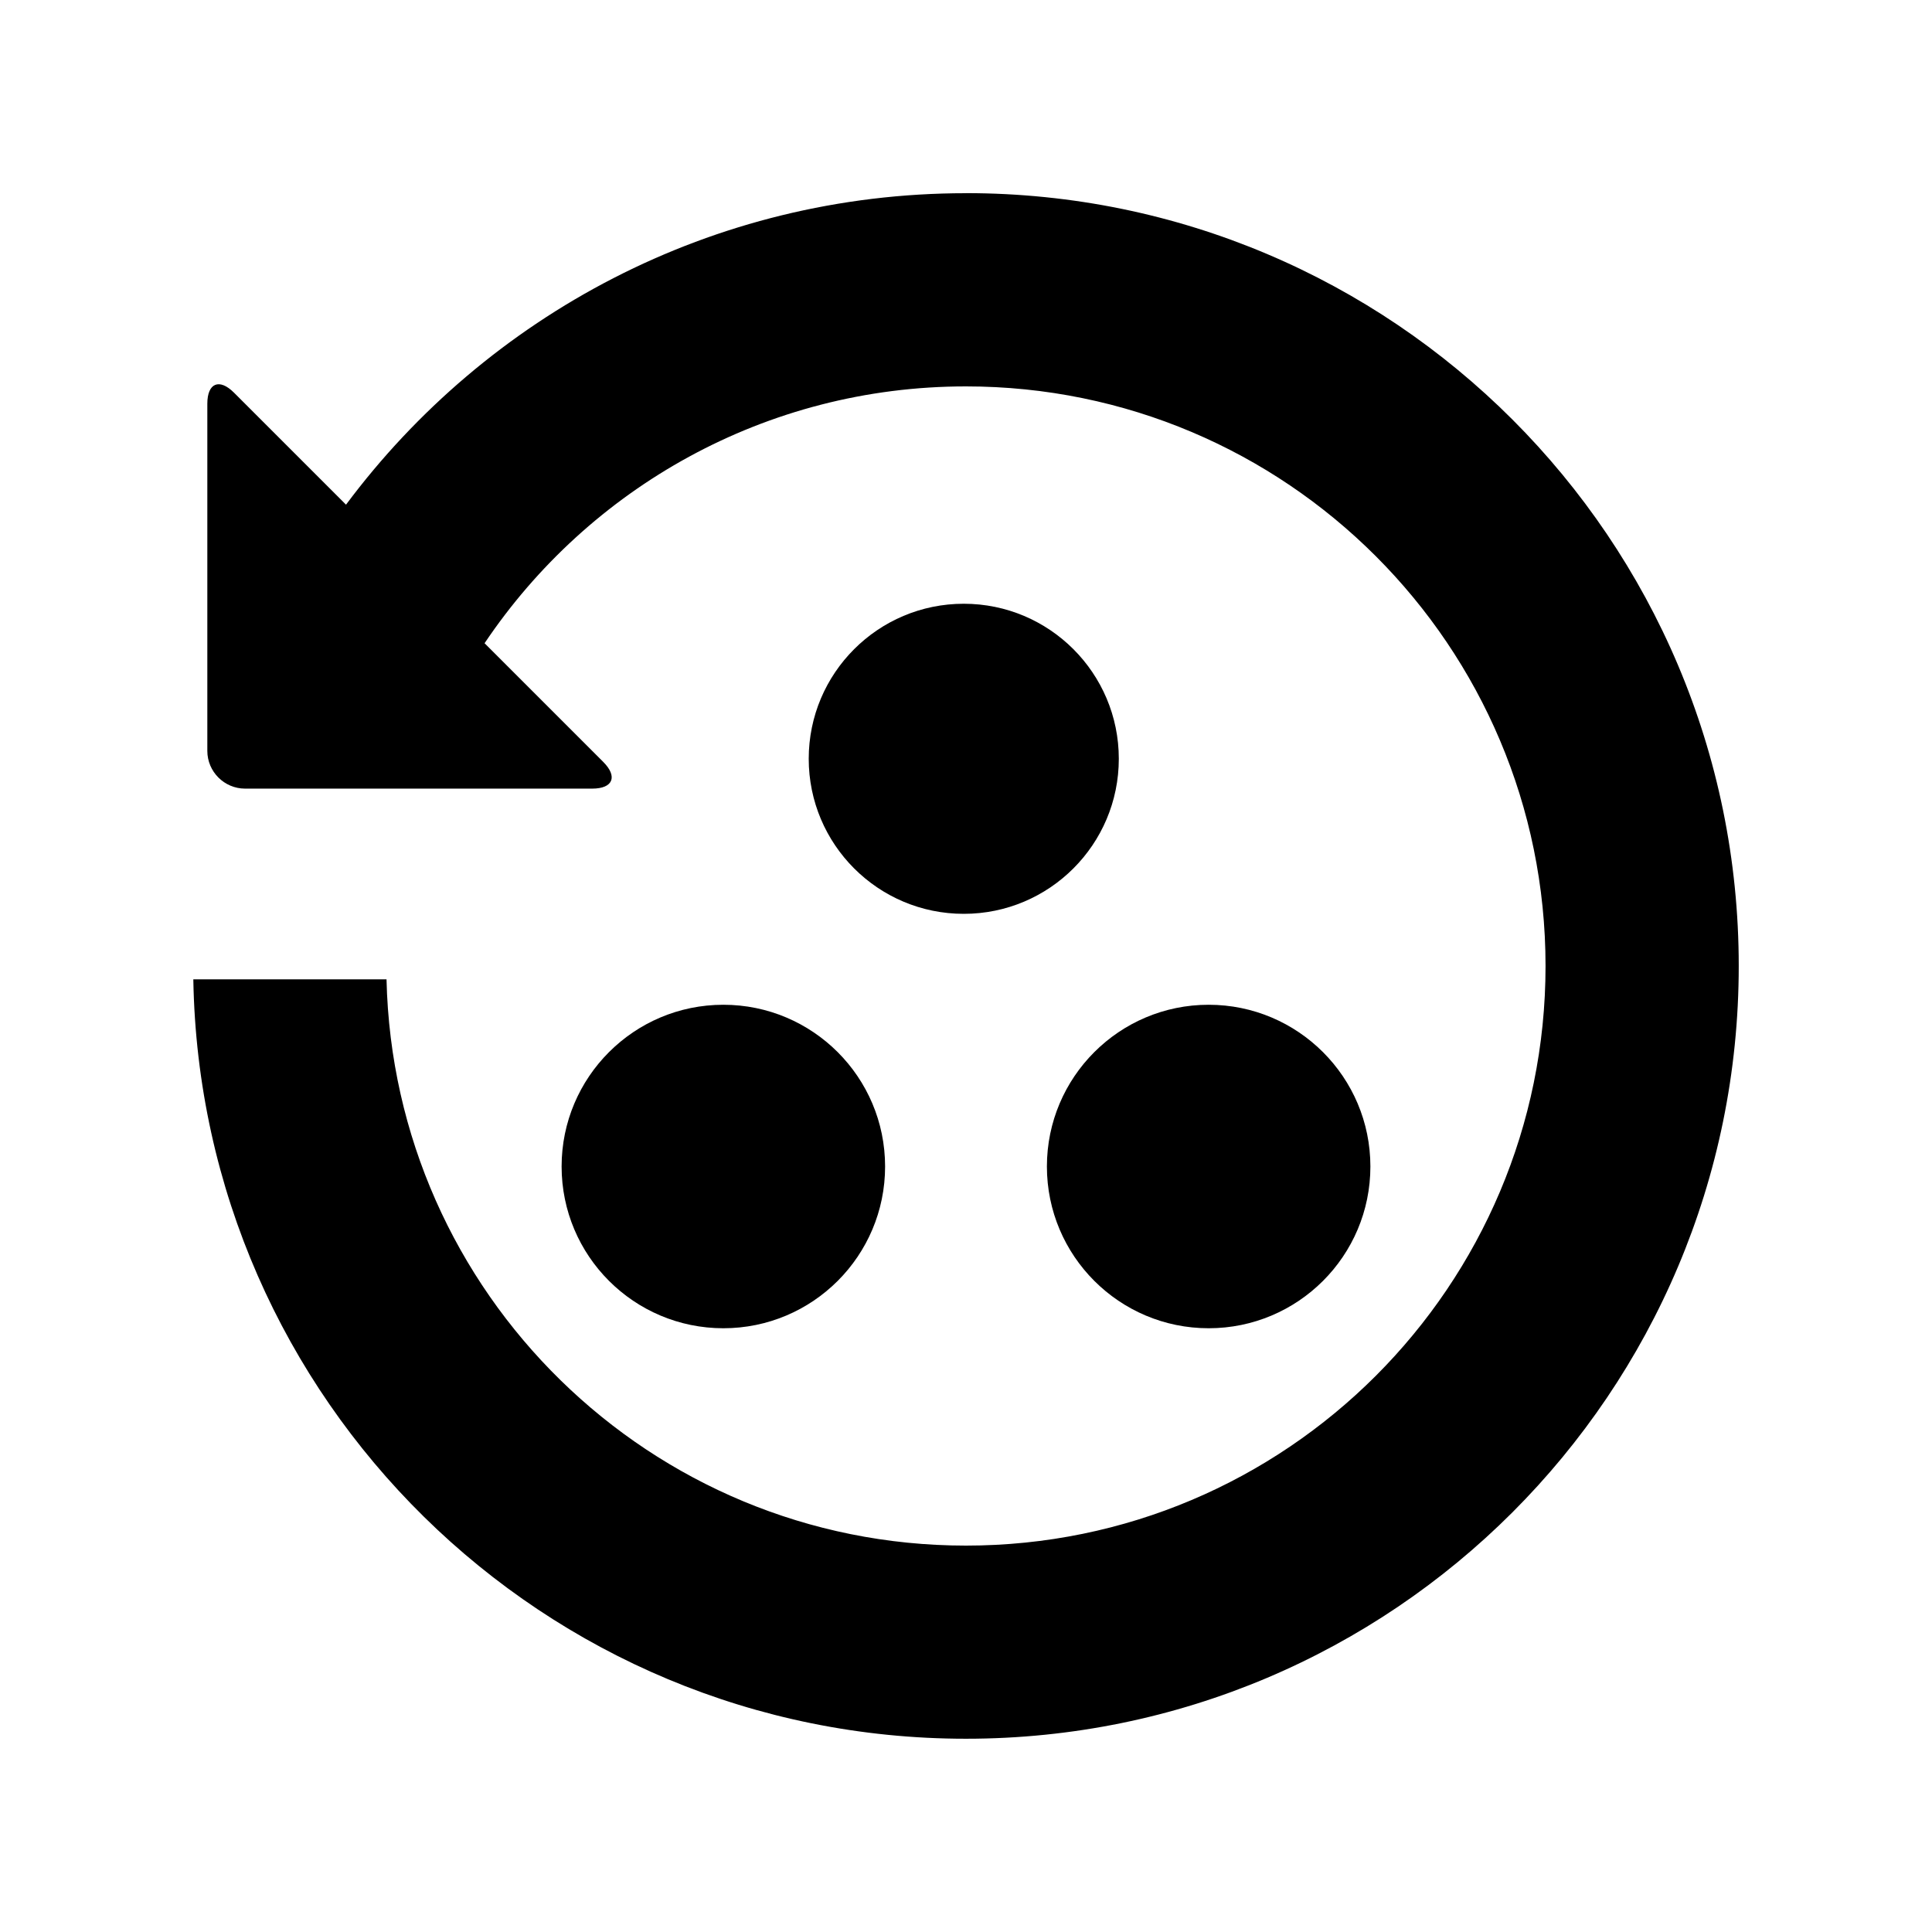
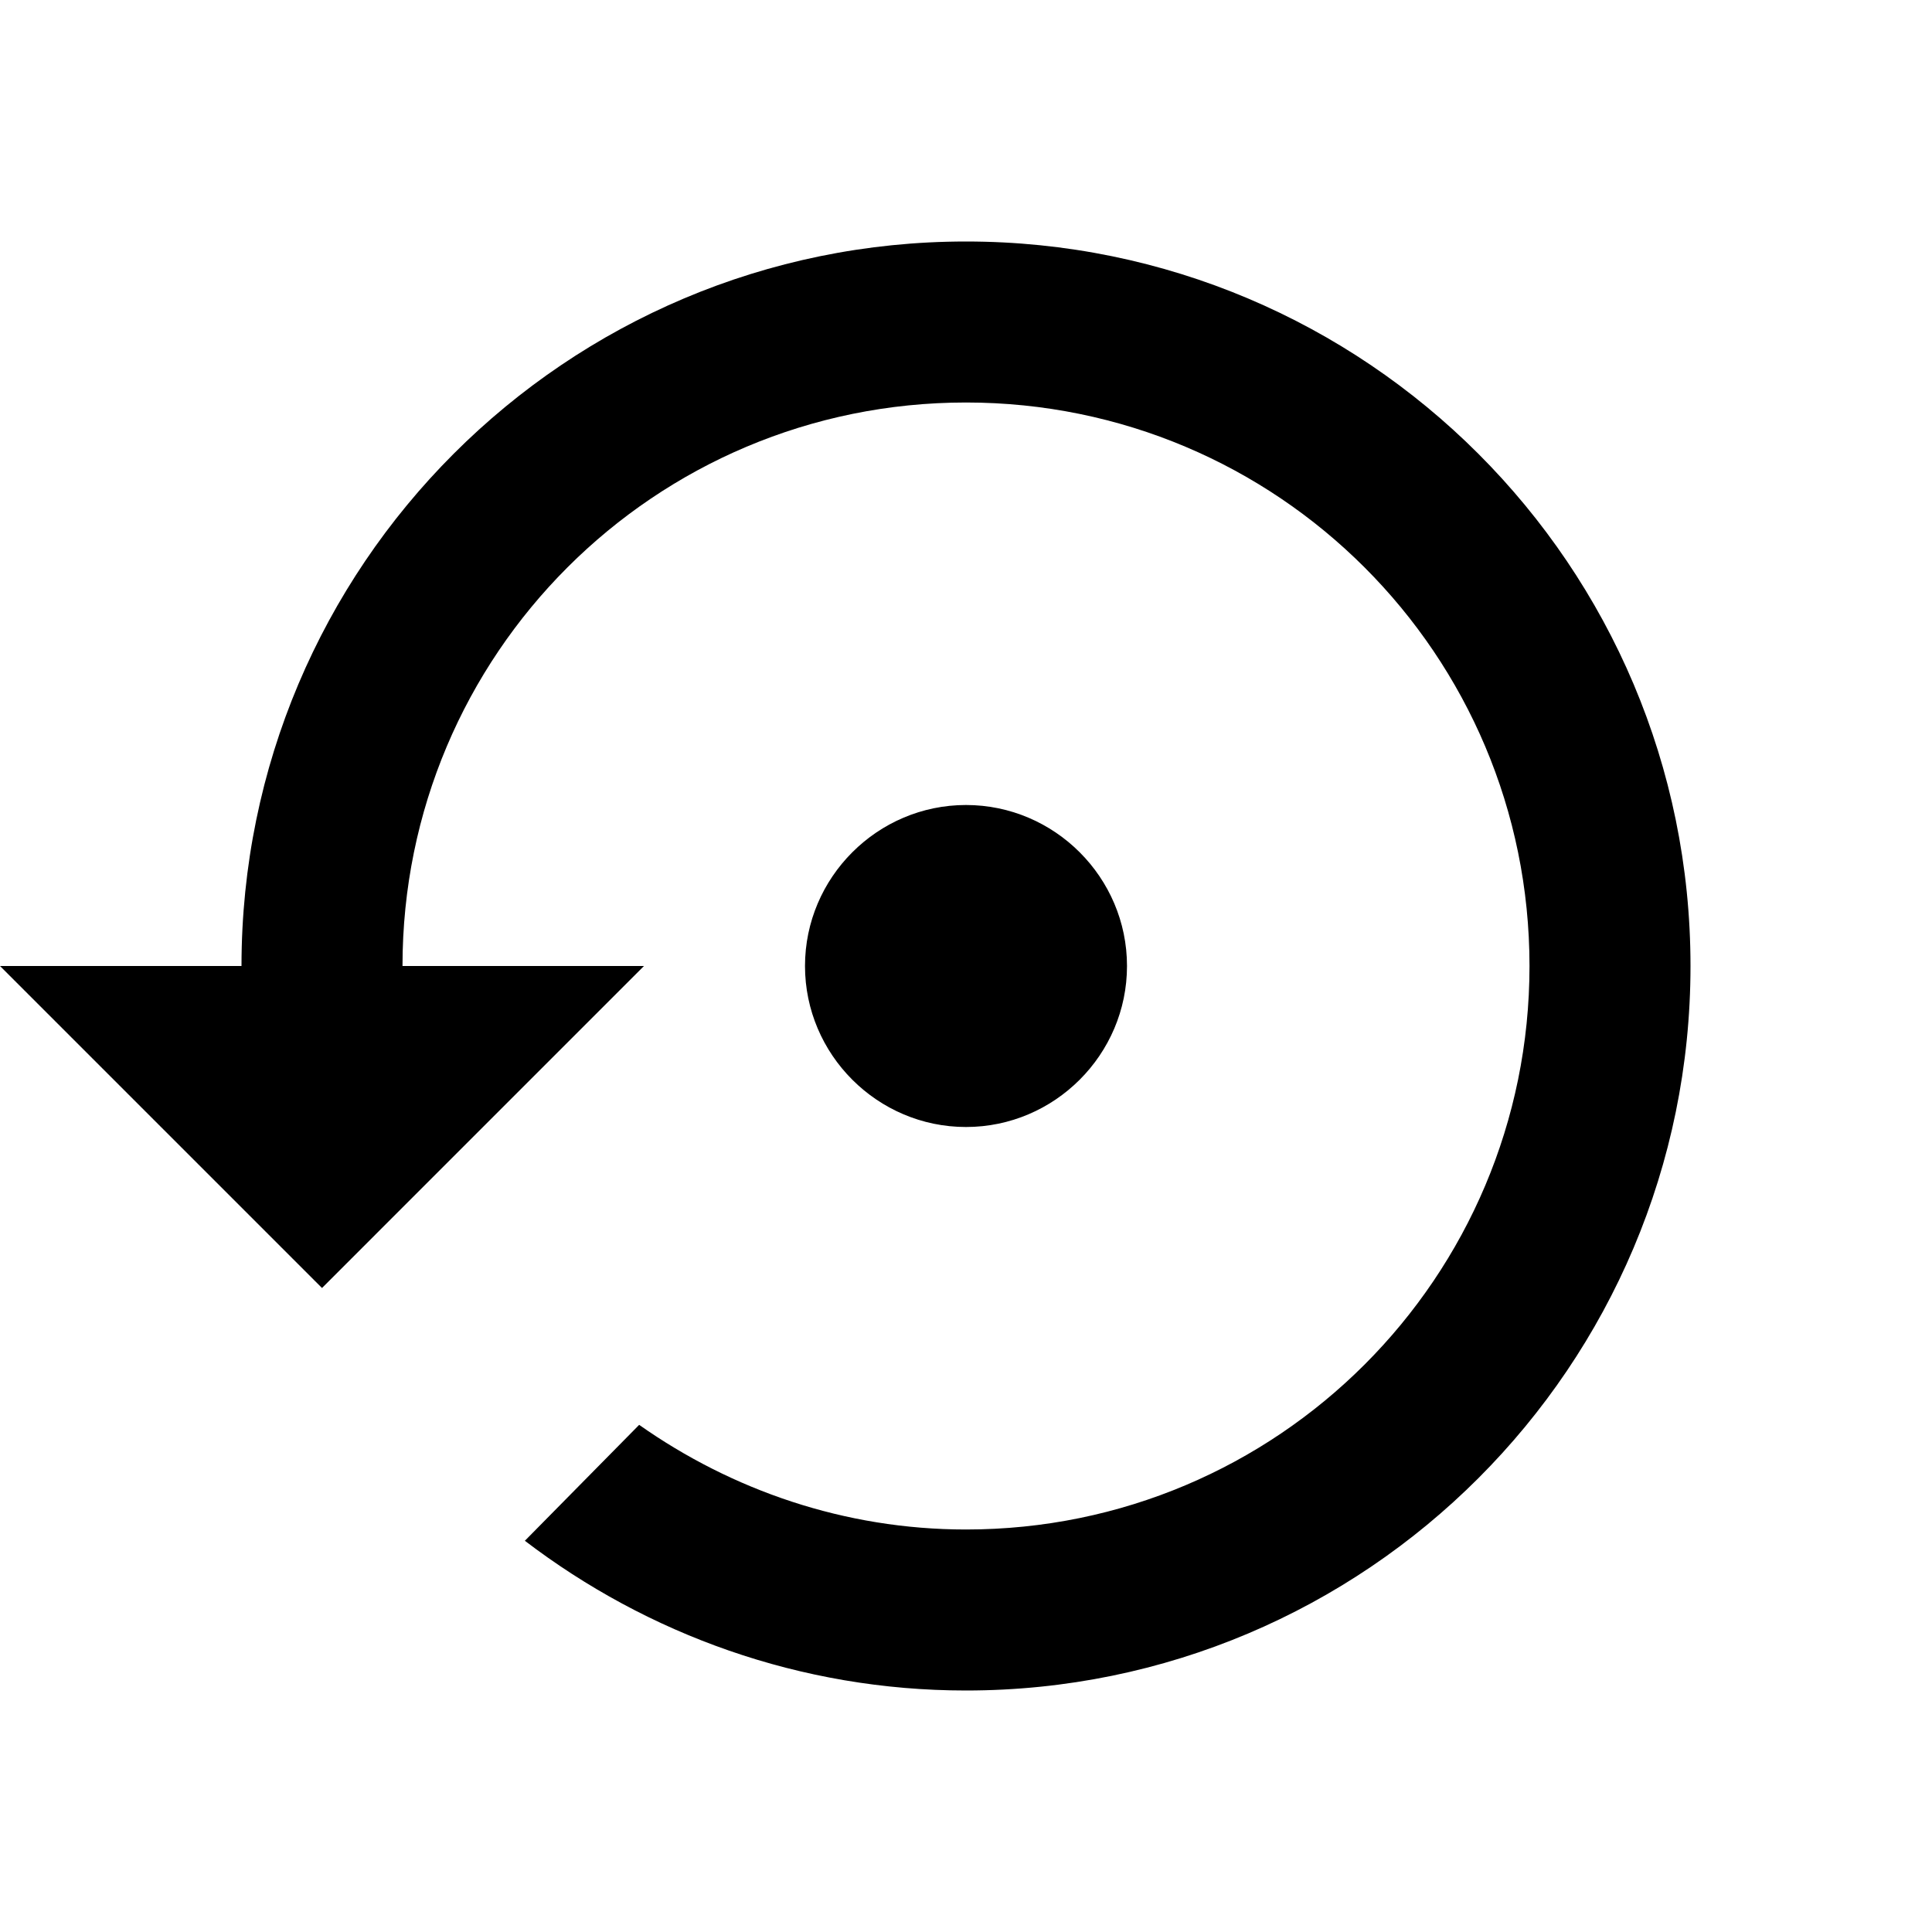
- <svg xmlns="http://www.w3.org/2000/svg" version="1.1" width="32" height="32" viewBox="0 0 32 32">
-   <path d="M14.66 19.321c0 1.48-1.2 2.679-2.679 2.679s-2.679-1.2-2.679-2.679c0-1.48 1.2-2.679 2.679-2.679s2.679 1.2 2.679 2.679zM22.698 19.321c0 1.48-1.2 2.679-2.679 2.679s-2.679-1.2-2.679-2.679c0-1.48 1.2-2.679 2.679-2.679s2.679 1.2 2.679 2.679zM18.531 12.568c0 1.418-1.15 2.568-2.568 2.568s-2.568-1.15-2.568-2.568 1.15-2.568 2.568-2.568 2.568 1.15 2.568 2.568z" />
-   <path d="M16 3.2v0c-4.205 0-7.935 2.028-10.269 5.159l-1.855-1.855c-0.243-0.243-0.442-0.161-0.442 0.183v5.75c0 0.344 0.281 0.625 0.625 0.625h5.75c0.344 0 0.426-0.199 0.183-0.442l-1.966-1.966c1.723-2.566 4.651-4.254 7.973-4.254 5.302 0 9.6 4.298 9.6 9.6s-4.298 9.6-9.6 9.6c-5.228 0-9.479-4.179-9.597-9.379h-3.2c0.118 6.967 5.802 12.578 12.797 12.578 7.069 0 12.8-5.731 12.8-12.8s-5.731-12.8-12.8-12.8v-0z" />
+ <svg xmlns="http://www.w3.org/2000/svg" height="24px" viewBox="0 0 24 24" width="24px" fill="#000000">
+   <path d="M0 0h24v24H0V0z" fill="none" />
+   <path d="M14 12c0-1.1-.9-2-2-2s-2 .9-2 2 .9 2 2 2 2-.9 2-2zm-2-9c-4.97 0-9 4.03-9 9H0l4 4 4-4H5c0-3.87 3.13-7 7-7s7 3.13 7 7-3.13 7-7 7c-1.51 0-2.91-.49-4.06-1.3l-1.42 1.44C8.04 20.3 9.94 21 12 21c4.97 0 9-4.03 9-9s-4.03-9-9-9z" />
</svg>
